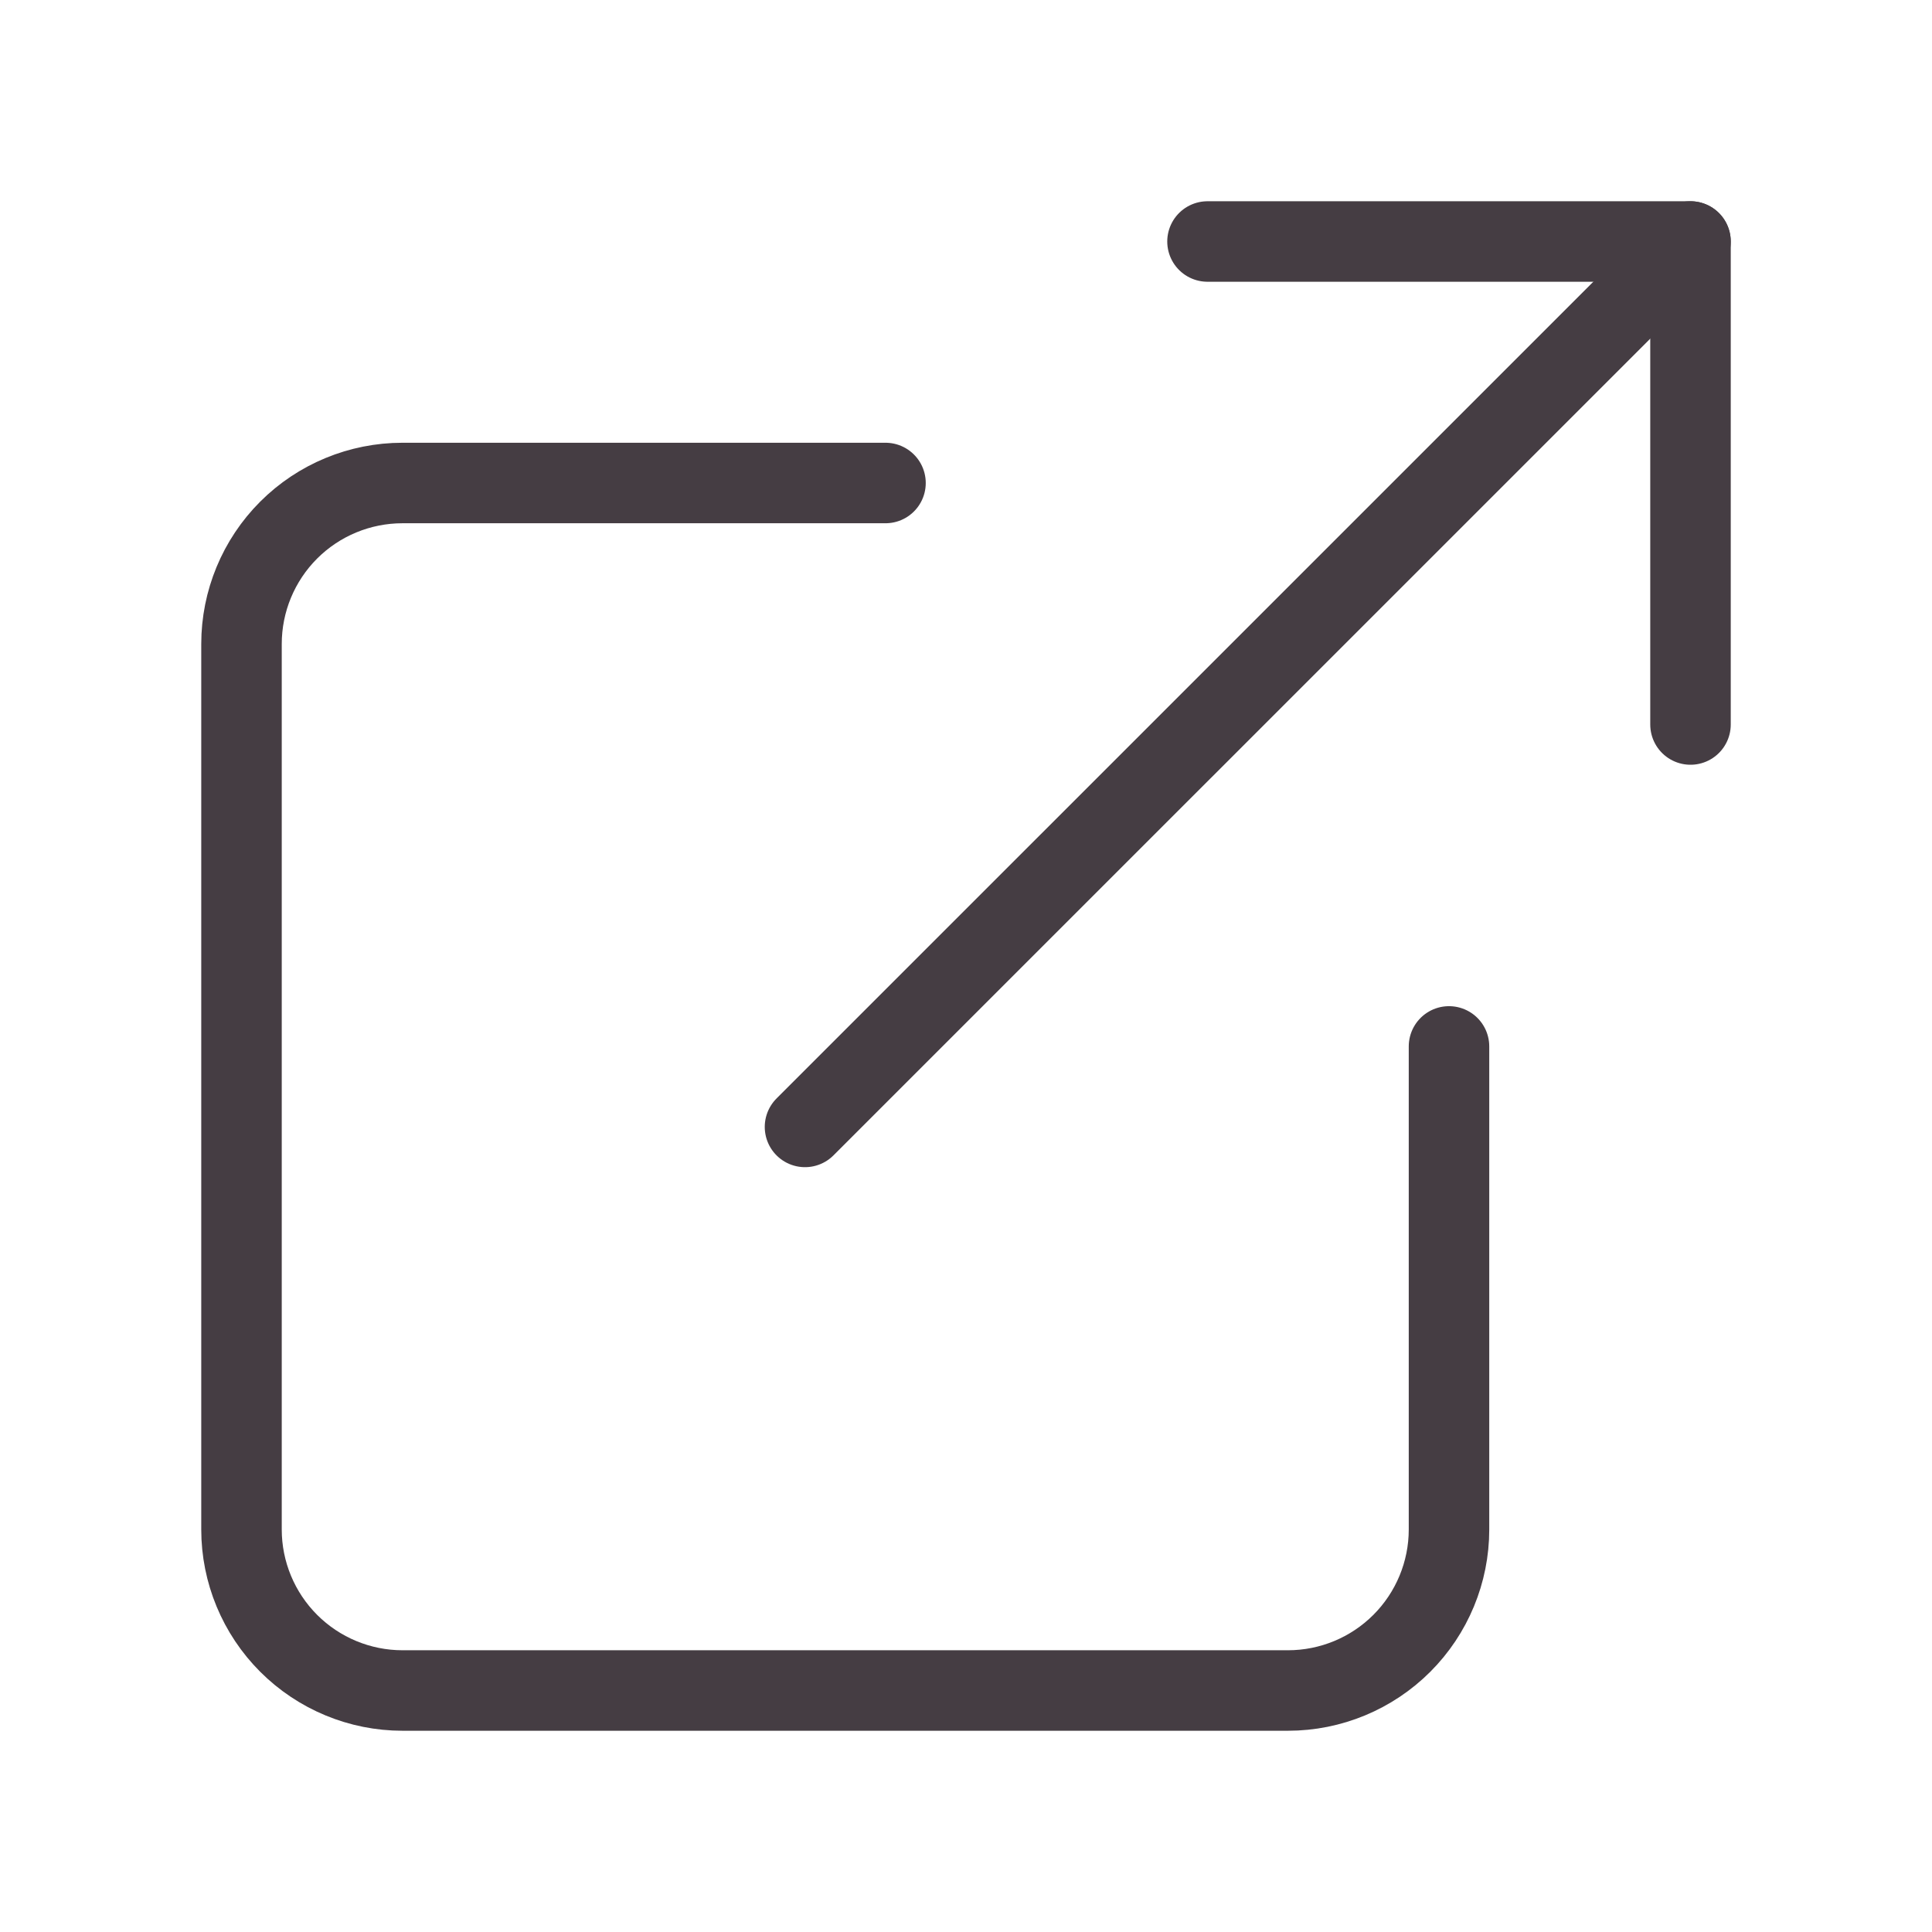
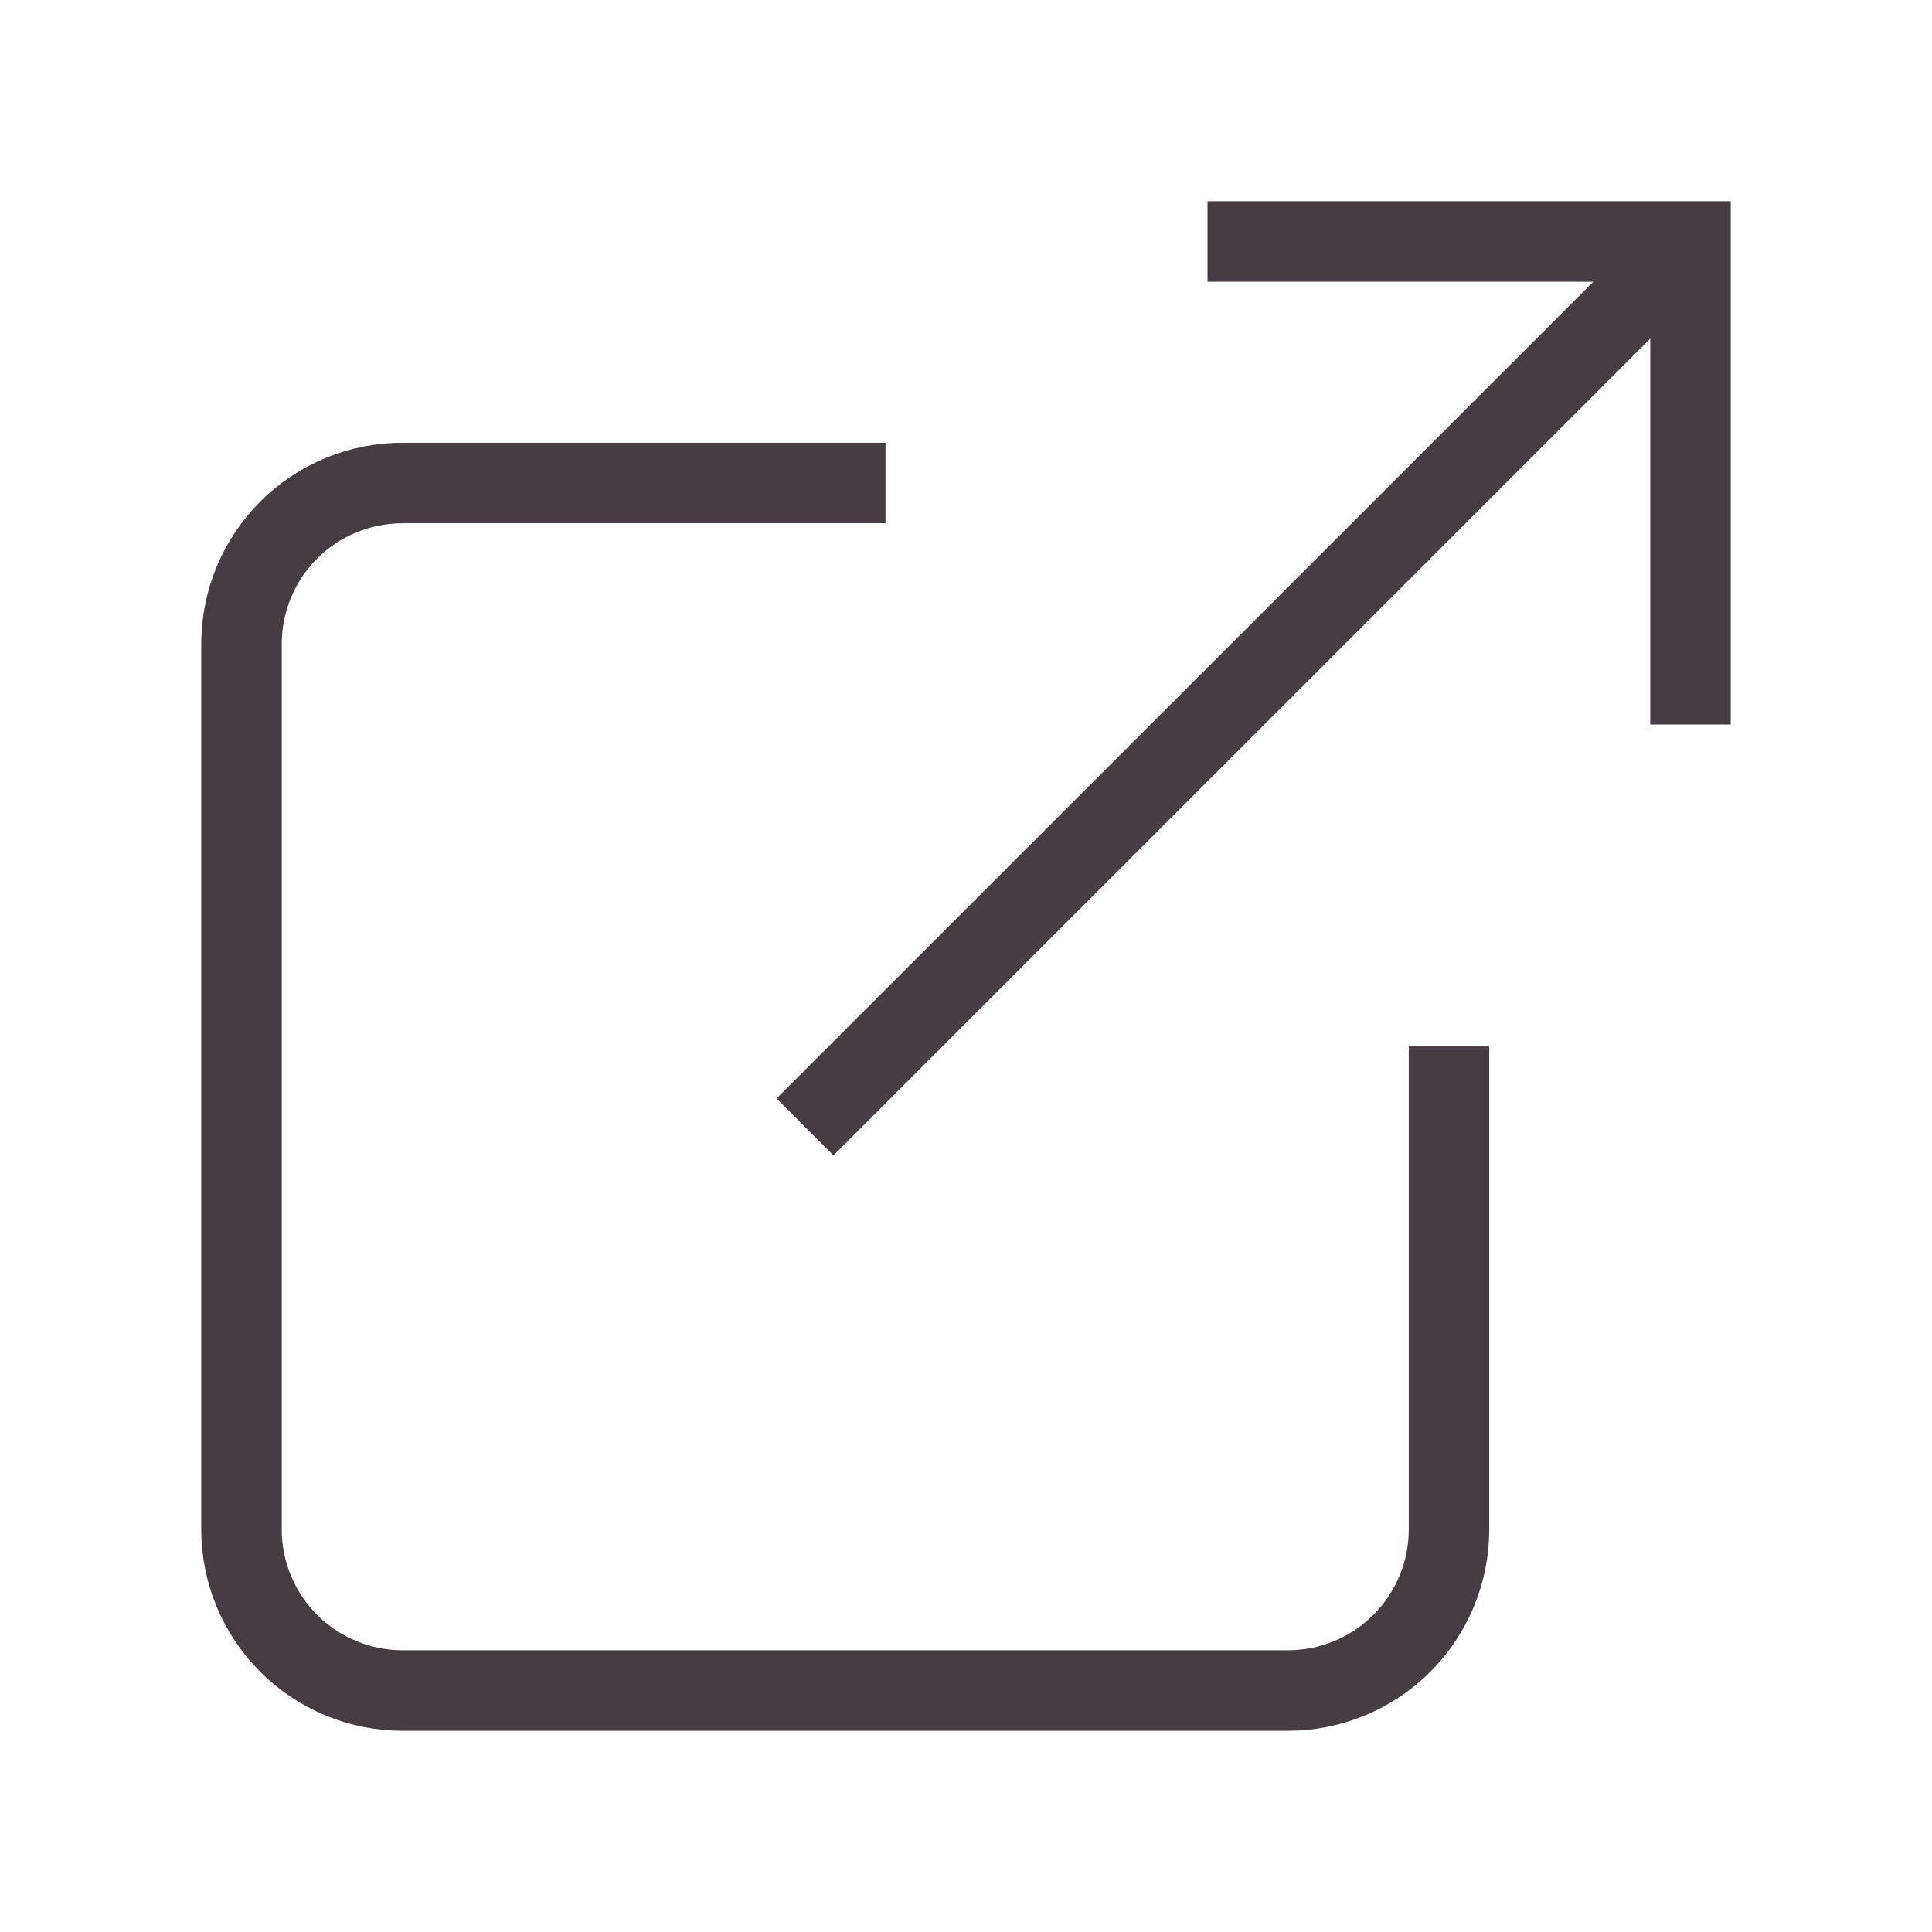
<svg xmlns="http://www.w3.org/2000/svg" width="24" height="24" viewBox="0 0 24 24" fill="none">
-   <path d="M18 12.999V19C18 19.53 17.789 20.039 17.414 20.414C17.039 20.789 16.53 21 16 21H5C4.47 21 3.961 20.789 3.586 20.414C3.211 20.039 3 19.53 3 19V8C3 7.469 3.211 6.96 3.586 6.585C3.961 6.21 4.47 6 5 6H11" stroke="#453D43" stroke-linecap="round" stroke-linejoin="round" />
-   <path d="M15 3H21V9" stroke="#453D43" stroke-linecap="round" stroke-linejoin="round" />
-   <path d="M10 13.999L21 3" stroke="#453D43" stroke-linecap="round" stroke-linejoin="round" />
+   <path d="M18 12.999V19C18 19.53 17.789 20.039 17.414 20.414C17.039 20.789 16.53 21 16 21H5C4.47 21 3.961 20.789 3.586 20.414C3.211 20.039 3 19.53 3 19V8C3 7.469 3.211 6.96 3.586 6.585C3.961 6.21 4.47 6 5 6H11" stroke="#453D43" strokeLinecap="round" strokeLinejoin="round" />
+   <path d="M15 3H21V9" stroke="#453D43" strokeLinecap="round" strokeLinejoin="round" />
+   <path d="M10 13.999L21 3" stroke="#453D43" strokeLinecap="round" strokeLinejoin="round" />
</svg>
